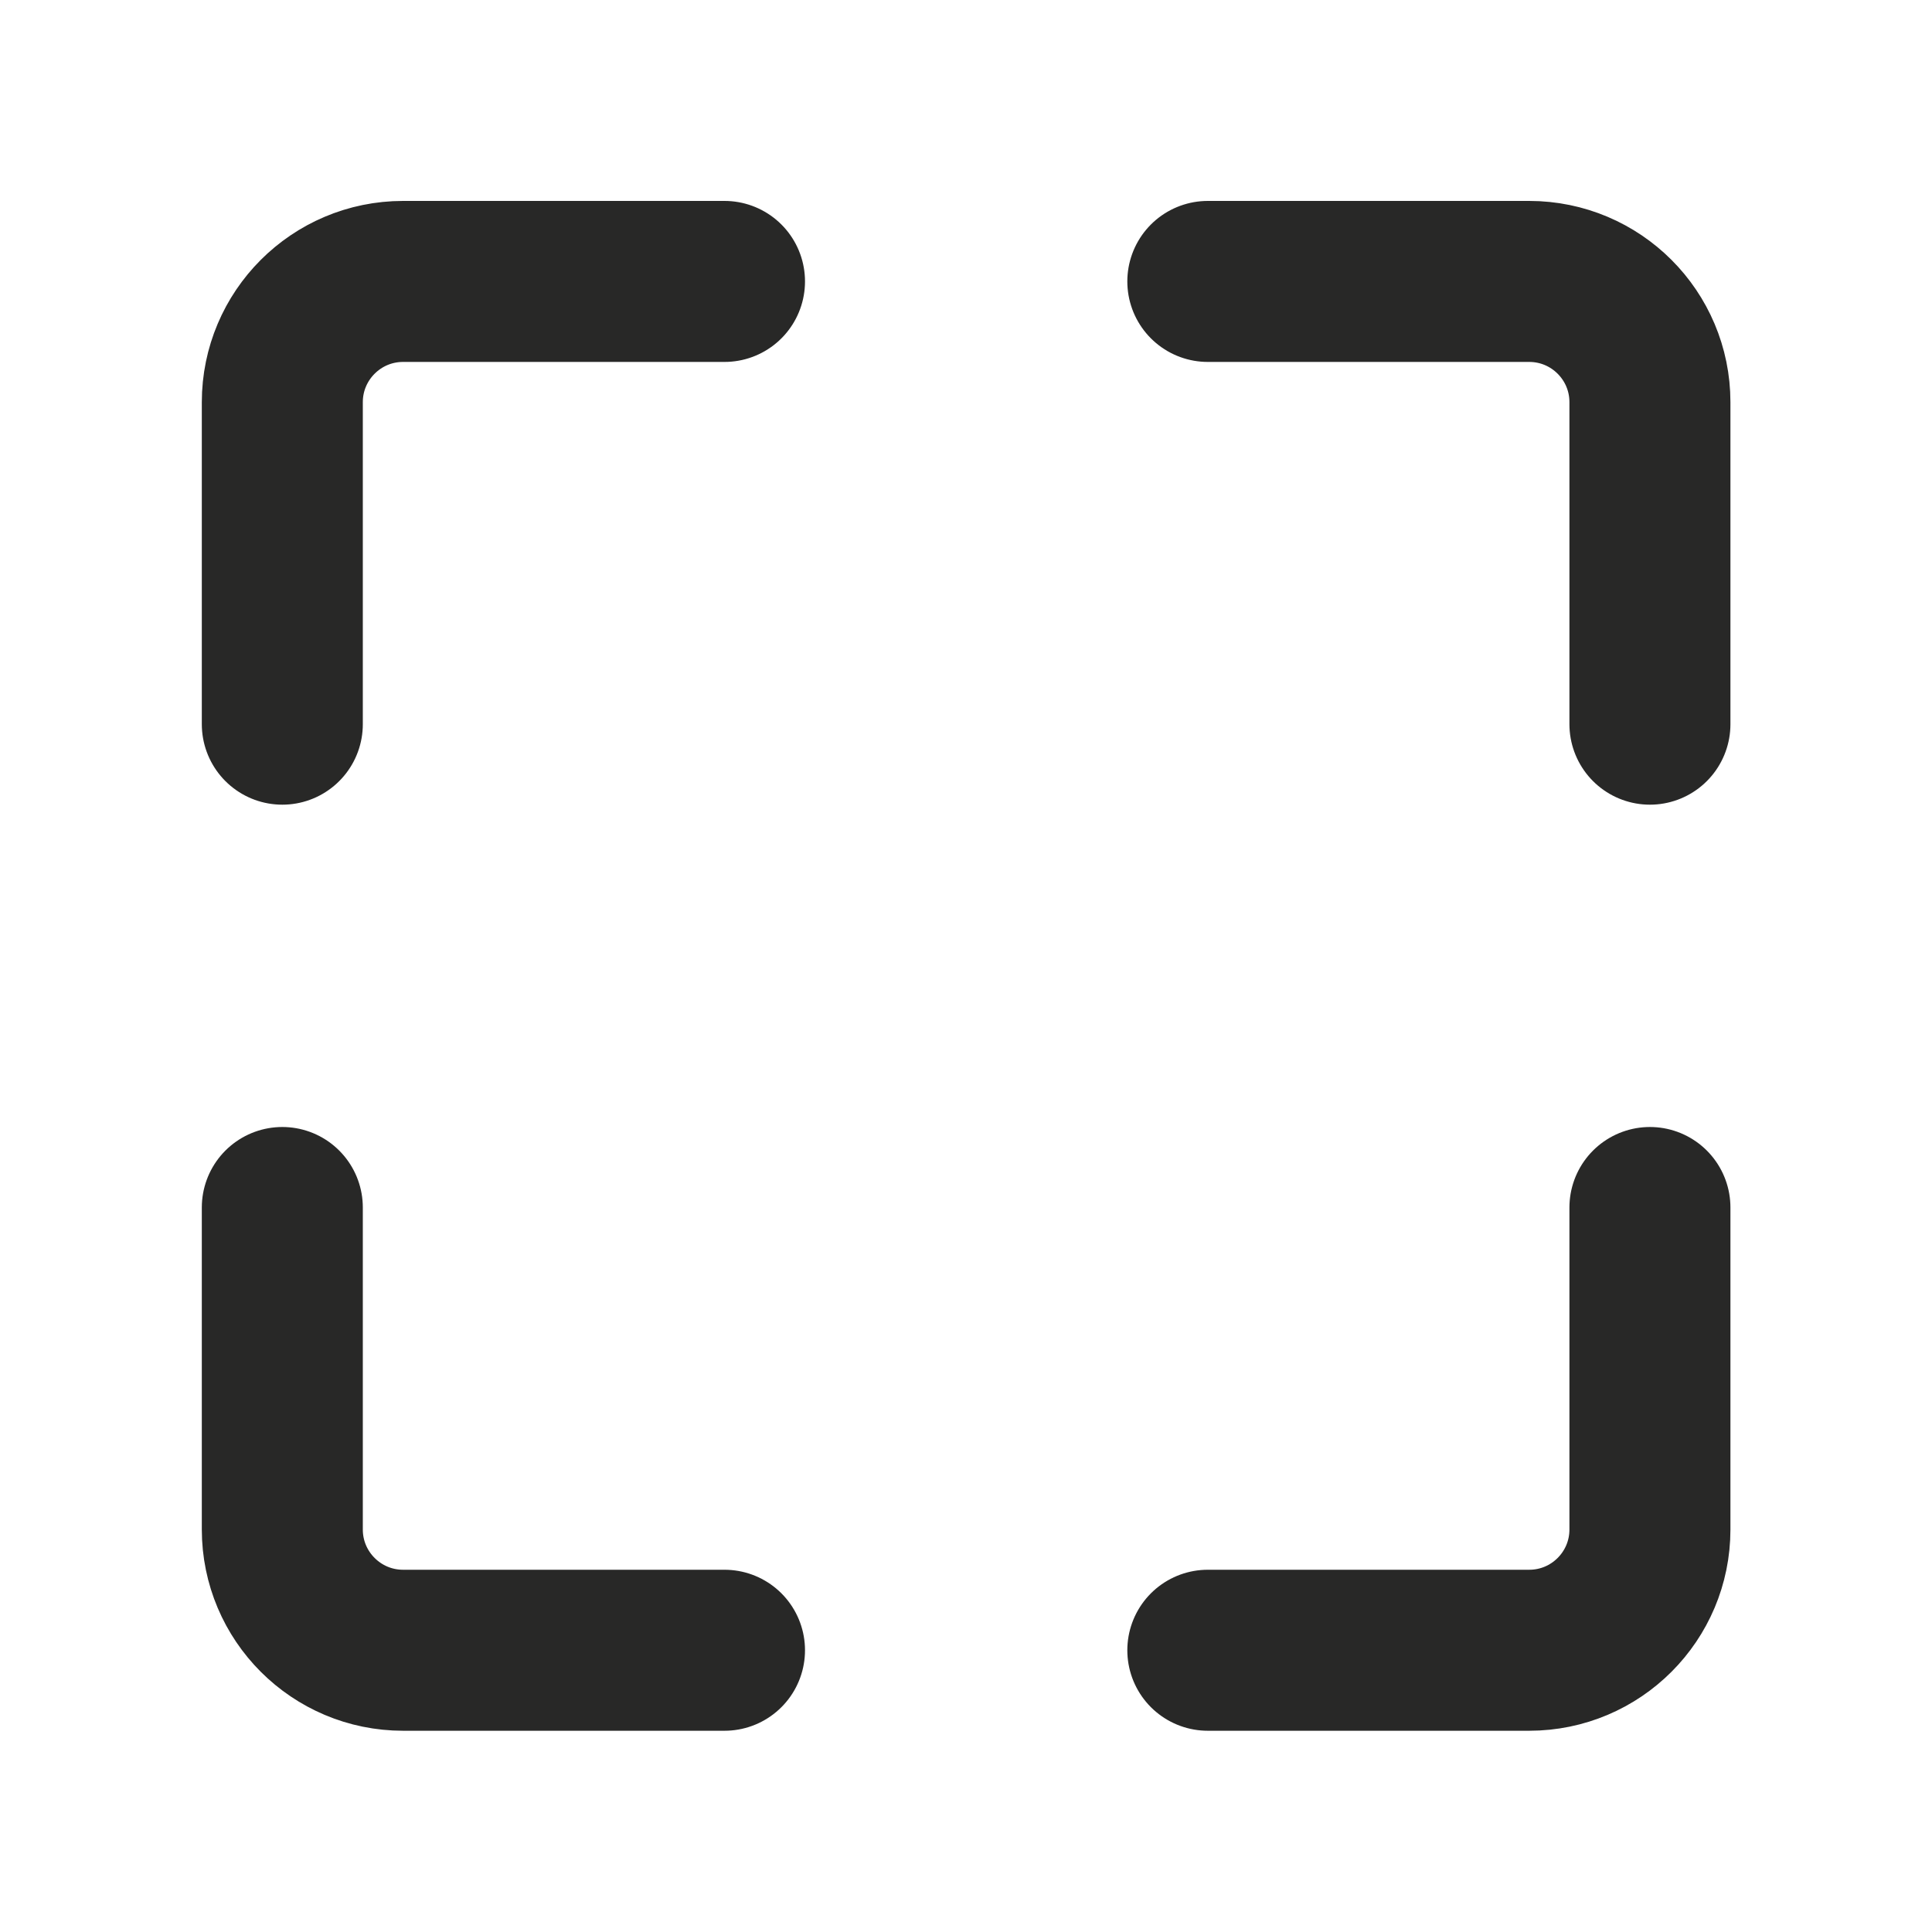
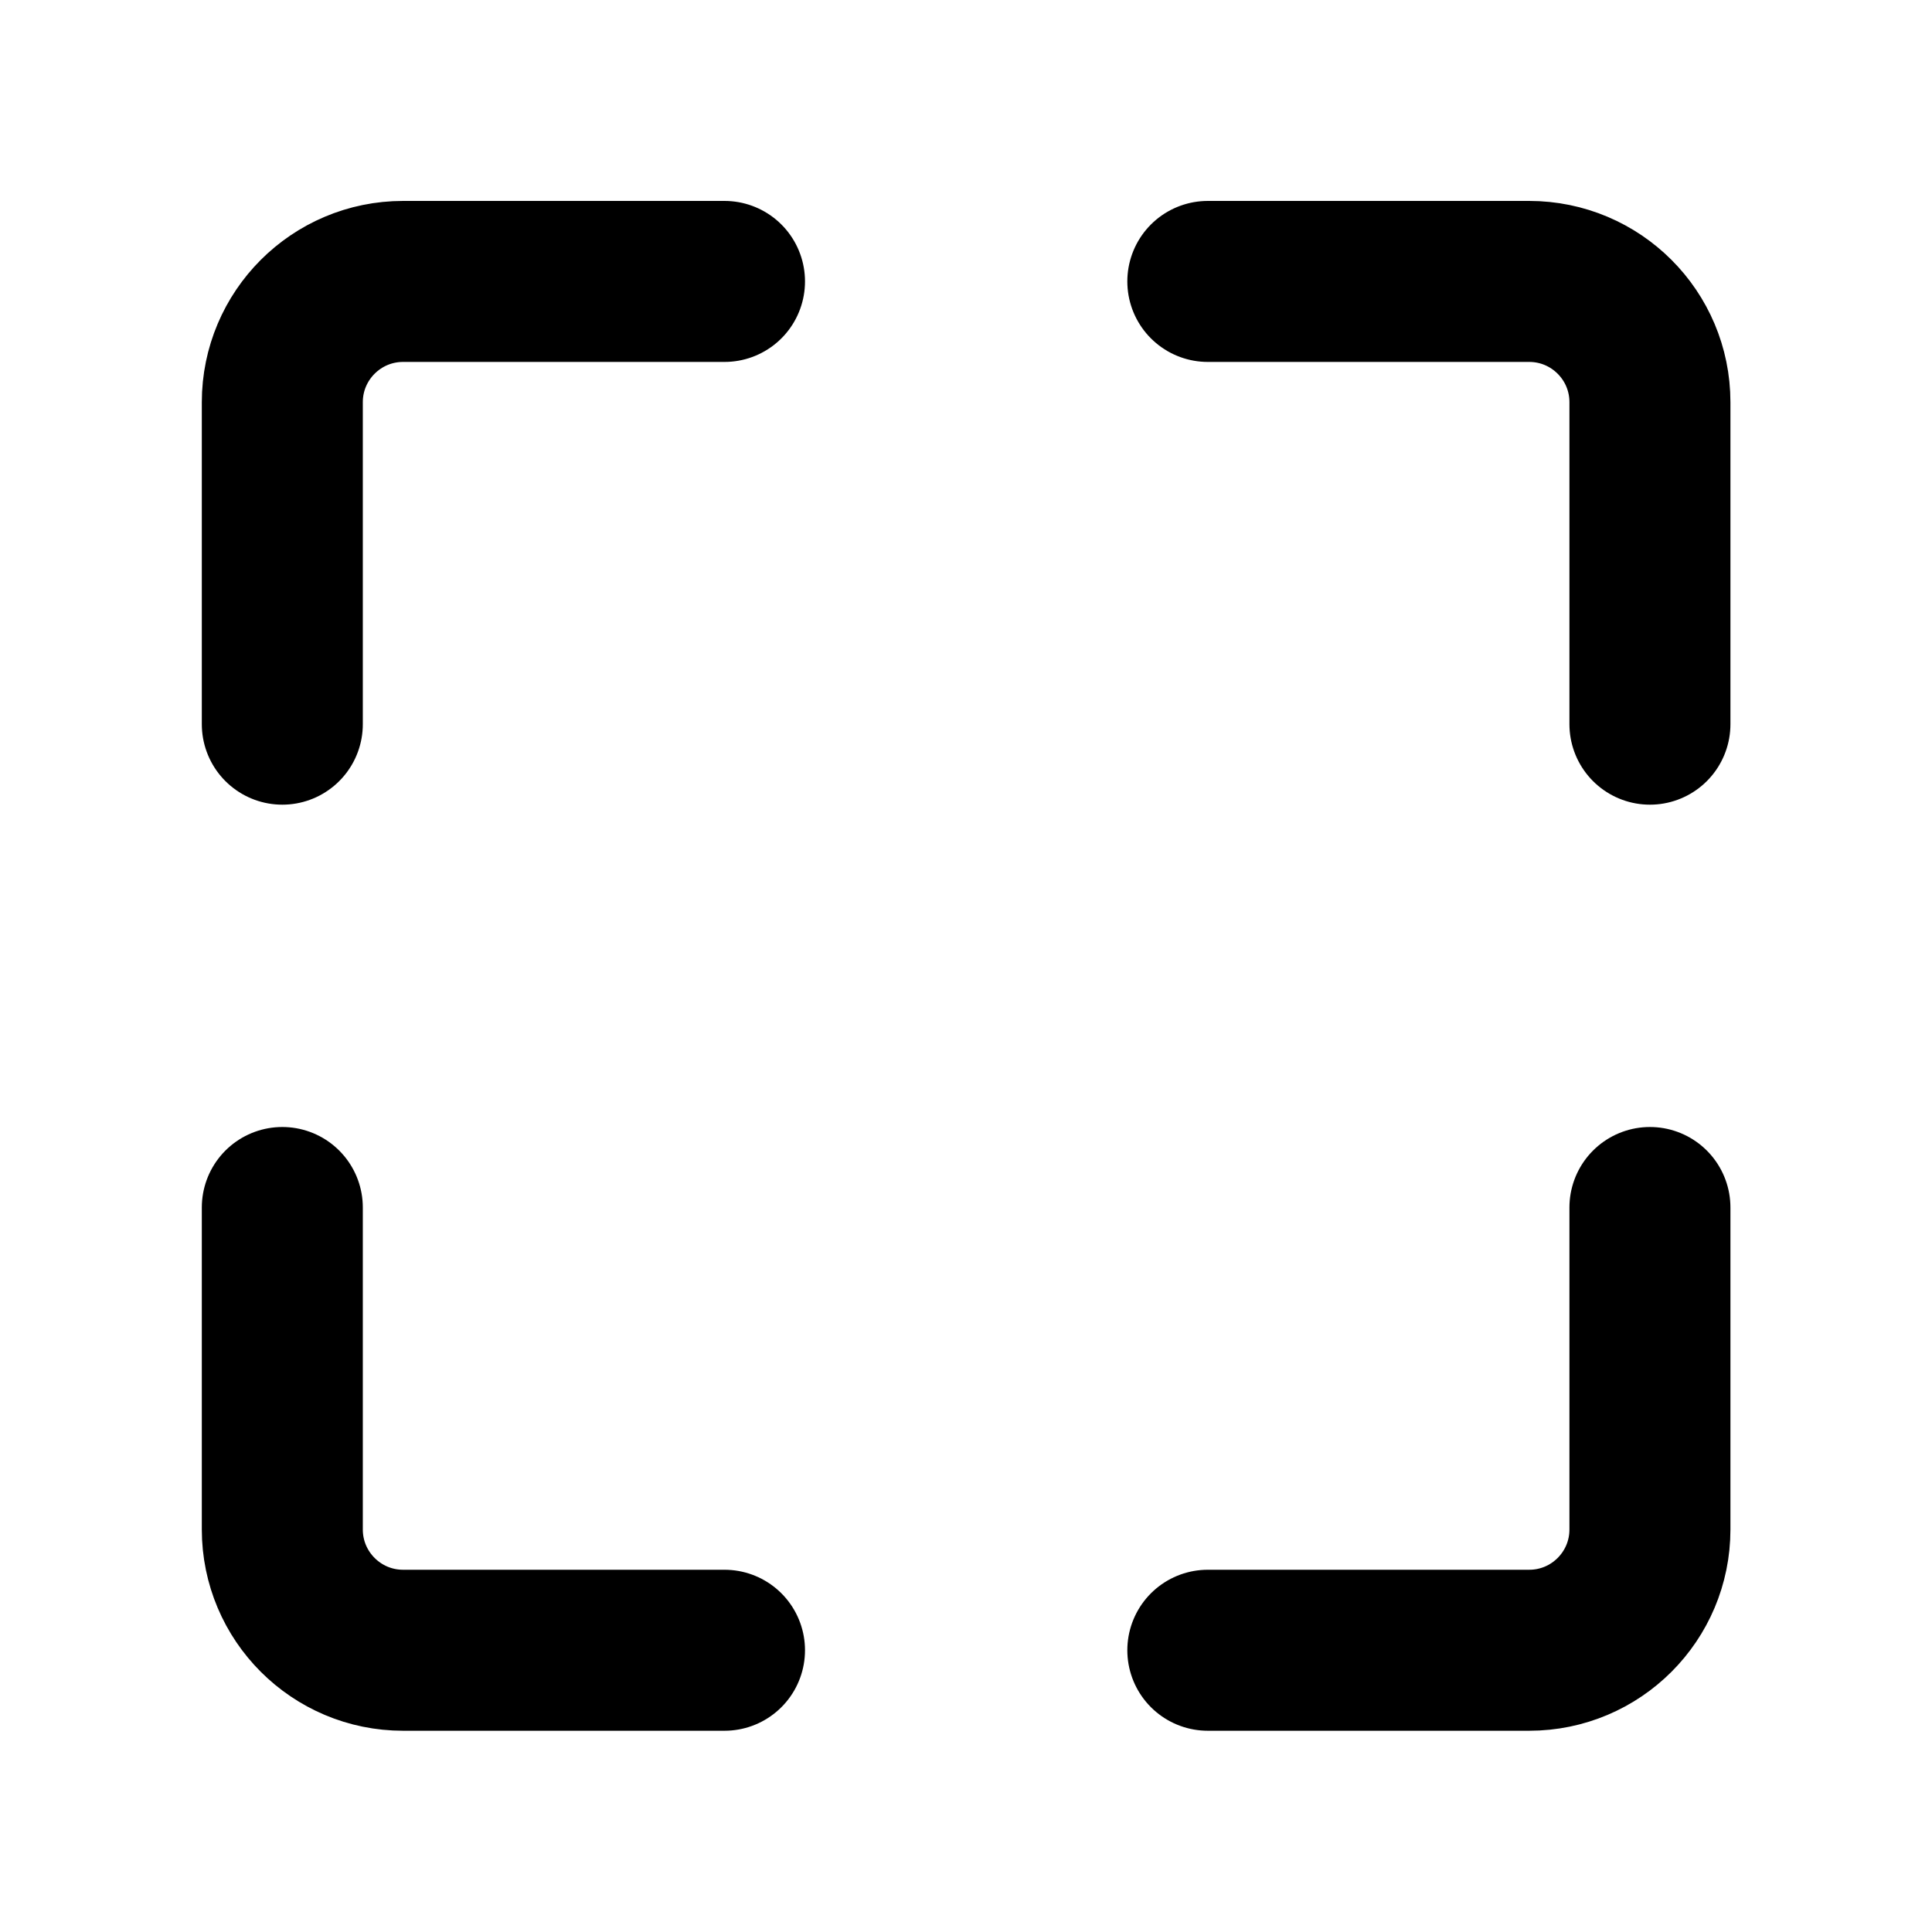
<svg xmlns="http://www.w3.org/2000/svg" width="24" height="24" viewBox="0 0 24 24" fill="none">
-   <path d="M9 20.5L5.007 20.5C4.179 20.5 3.507 19.828 3.507 19L3.507 15" stroke="#282827" stroke-width="2" stroke-linecap="round" />
-   <path d="M15.004 20.5L18.996 20.5C19.825 20.5 20.496 19.828 20.496 19L20.496 15" stroke="#282827" stroke-width="2" stroke-linecap="round" />
-   <path d="M9 3.496L5.007 3.496C4.179 3.496 3.507 4.168 3.507 4.996L3.507 8.996" stroke="#282827" stroke-width="2" stroke-linecap="round" />
-   <path d="M15.004 3.496L18.996 3.496C19.825 3.496 20.496 4.168 20.496 4.996L20.496 8.996" stroke="#282827" stroke-width="2" stroke-linecap="round" />
+   <path d="M9 20.5L5.007 20.5C4.179 20.5 3.507 19.828 3.507 19L3.507 15" stroke="currentColor" stroke-width="2" stroke-linecap="round" />
+   <path d="M15.004 20.5L18.996 20.5C19.825 20.5 20.496 19.828 20.496 19L20.496 15" stroke="currentColor" stroke-width="2" stroke-linecap="round" />
+   <path d="M9 3.496L5.007 3.496C4.179 3.496 3.507 4.168 3.507 4.996L3.507 8.996" stroke="currentColor" stroke-width="2" stroke-linecap="round" />
+   <path d="M15.004 3.496L18.996 3.496C19.825 3.496 20.496 4.168 20.496 4.996L20.496 8.996" stroke="currentColor" stroke-width="2" stroke-linecap="round" />
</svg>
